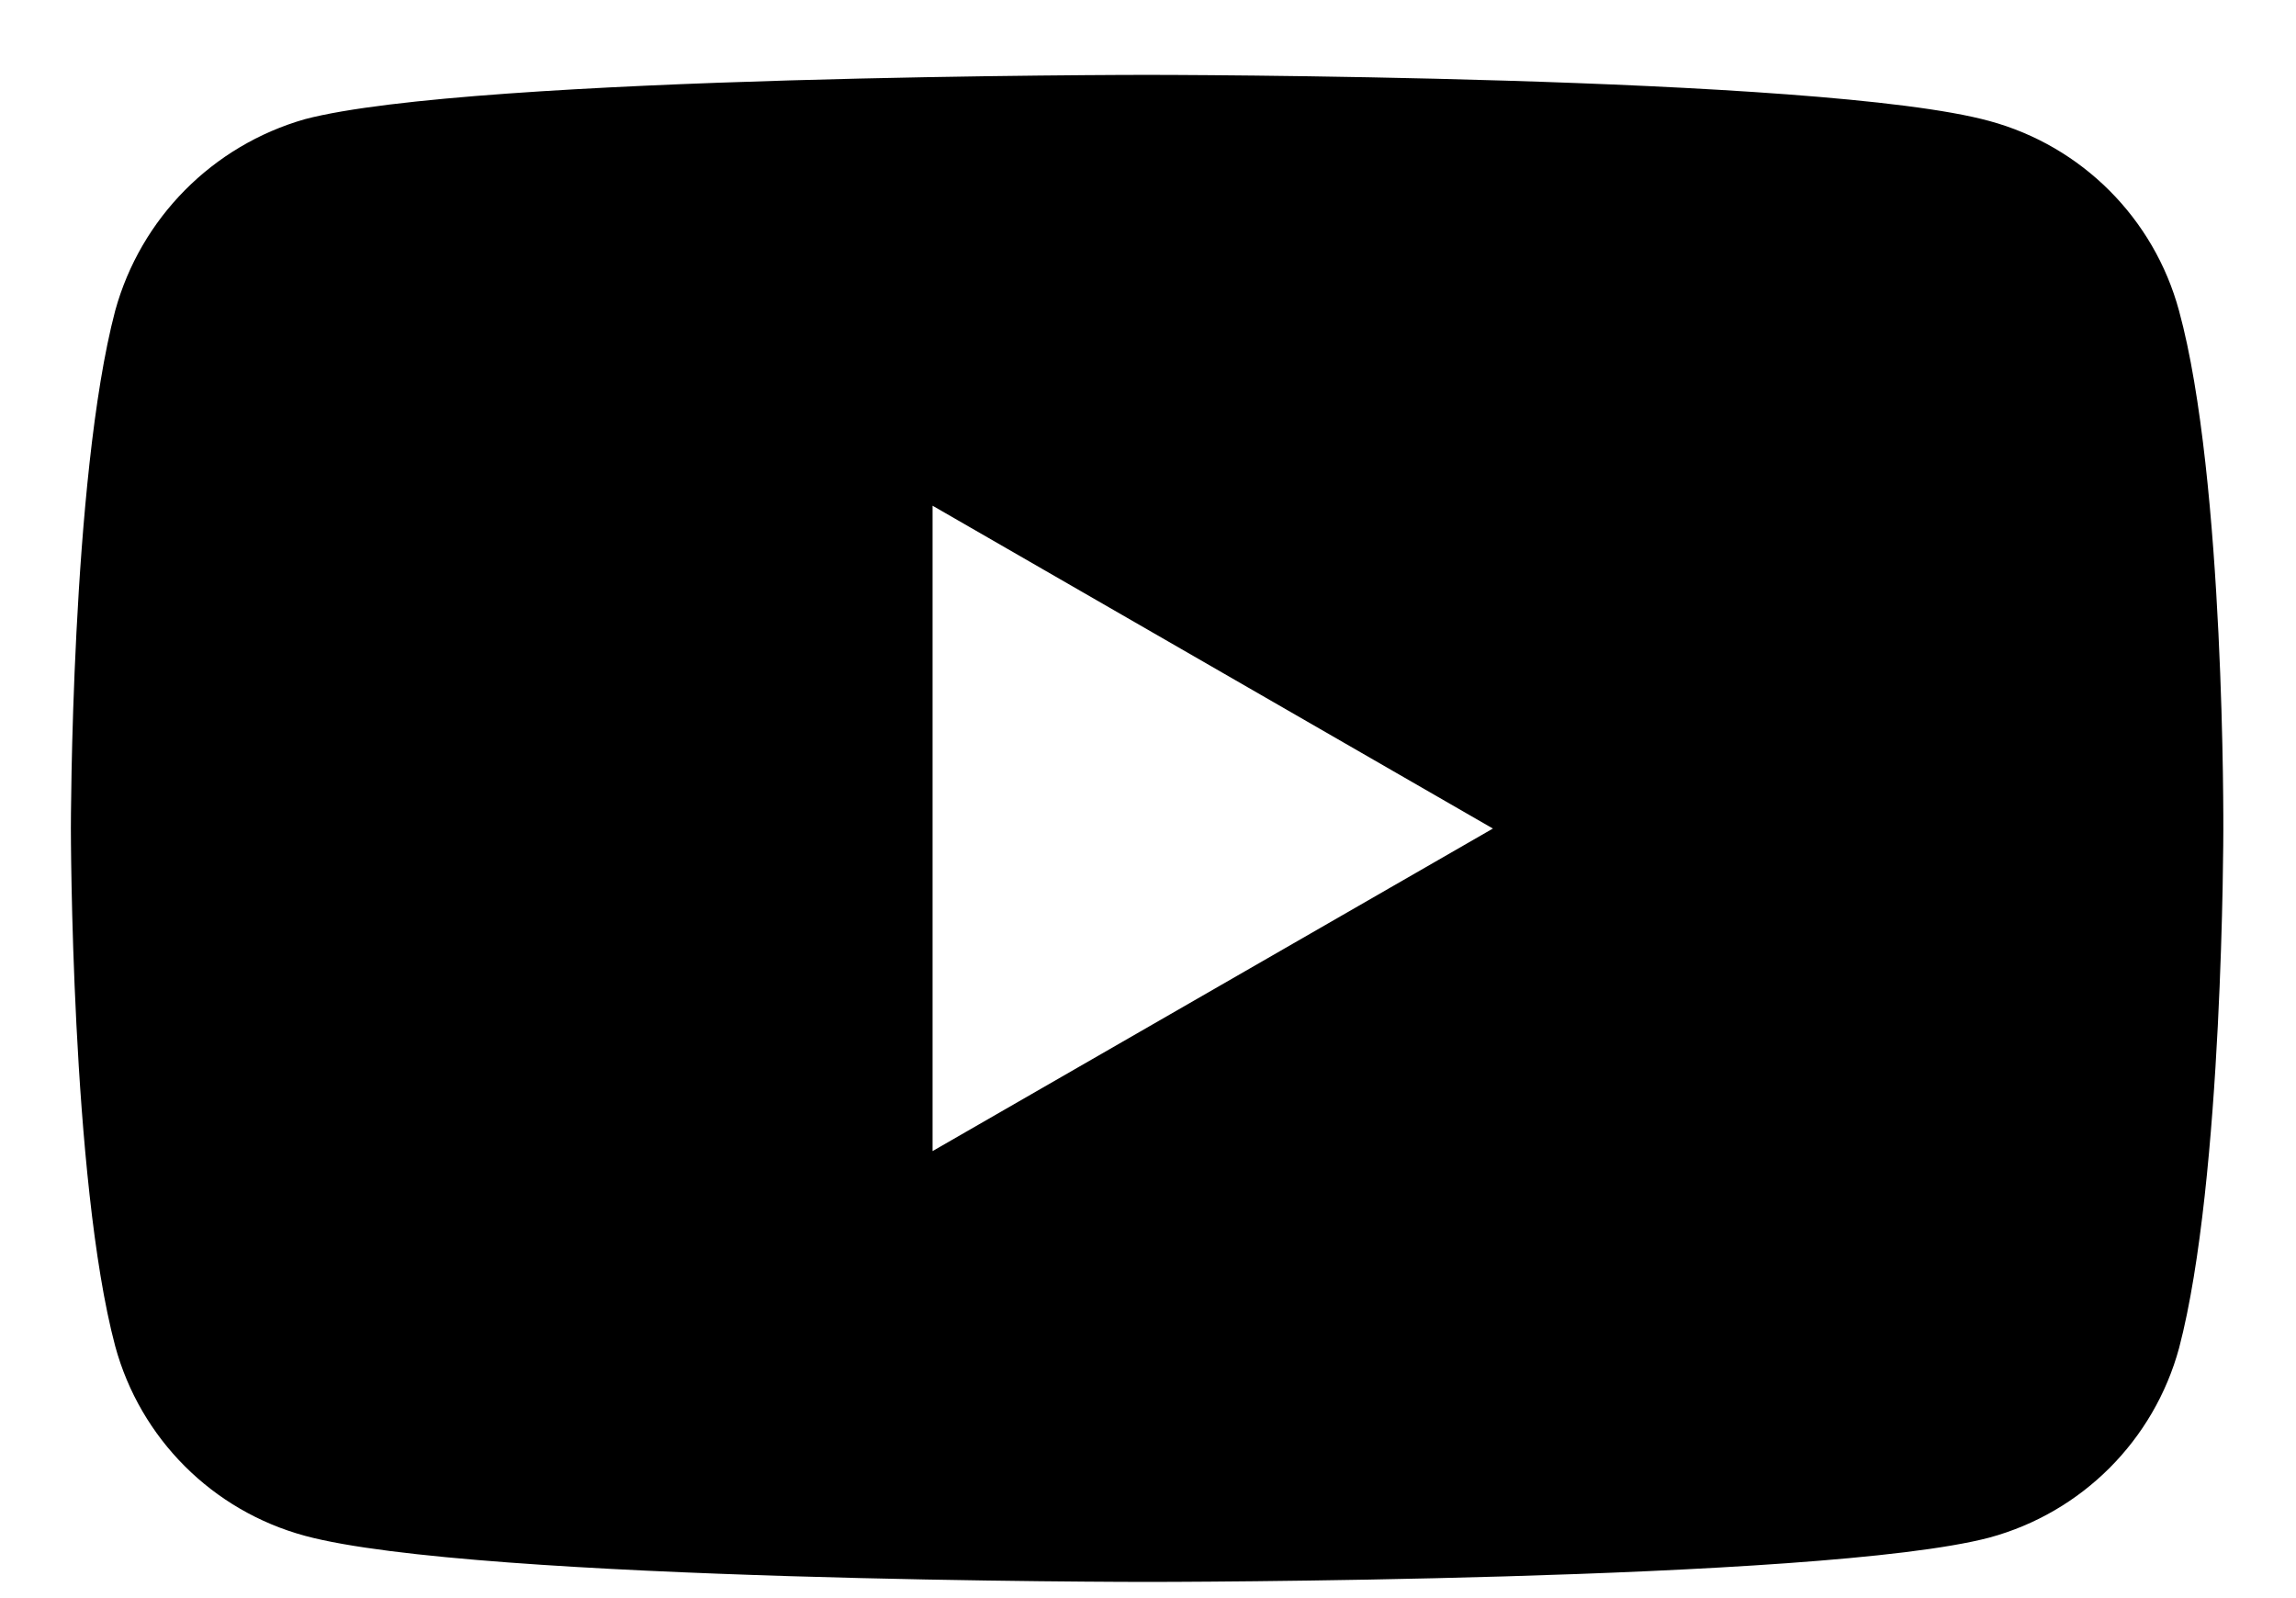
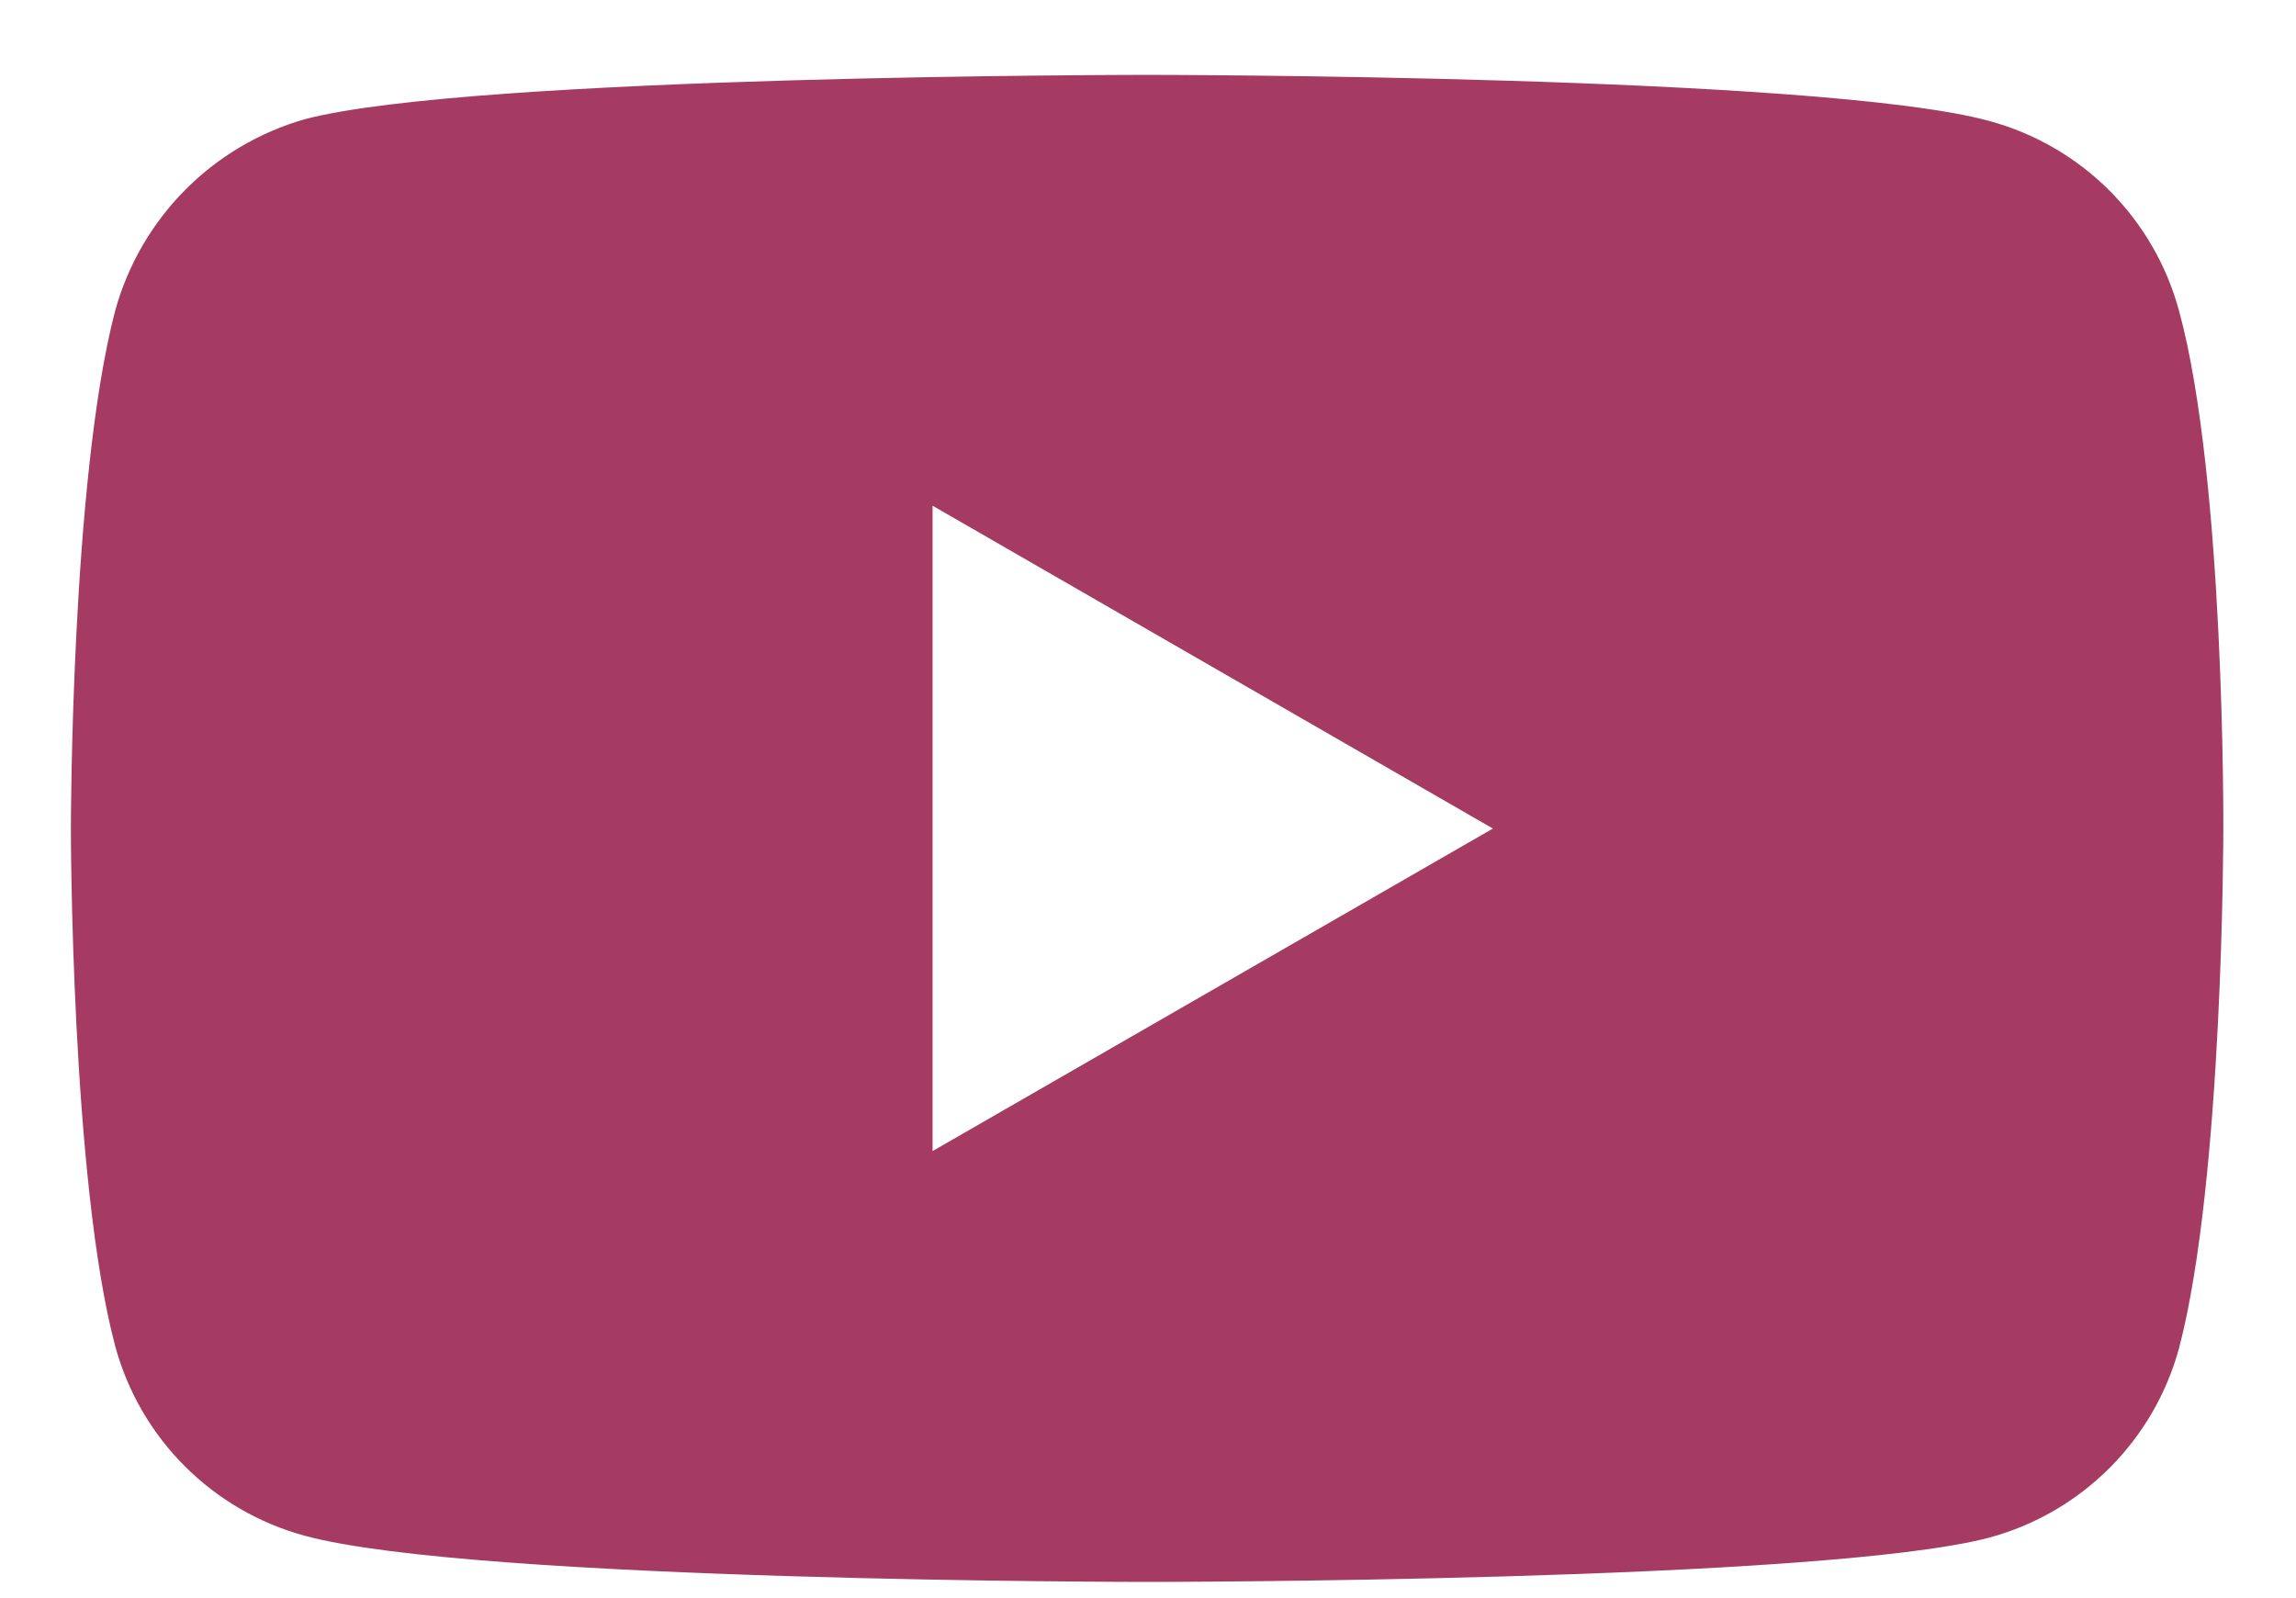
<svg xmlns="http://www.w3.org/2000/svg" width="23" height="16" viewBox="0 0 23 16">
-   <g>
-     <g>
-       <path d="M22.272 8.316s0 3.5-.443 5.187a2.702 2.702 0 0 1-1.901 1.9c-1.687.444-8.437.444-8.437.444s-6.731 0-8.436-.462a2.702 2.702 0 0 1-1.901-1.9C.71 11.815.71 8.299.71 8.299s0-3.5.444-5.187a2.756 2.756 0 0 1 1.9-1.918C4.742.75 11.491.75 11.491.75s6.75 0 8.437.462a2.701 2.701 0 0 1 1.9 1.9c.462 1.688.444 5.204.444 5.204zM14.955 8.3L9.342 5.066v6.465z" />
-     </g>
-   </g>
+   <path fill="#a53b62" d="M22.272 8.316s0 3.5-.443 5.187a2.702 2.702 0 0 1-1.901 1.9c-1.687.444-8.437.444-8.437.444s-6.731 0-8.436-.462a2.702 2.702 0 0 1-1.901-1.9C.71 11.815.71 8.299.71 8.299s0-3.5.444-5.187a2.756 2.756 0 0 1 1.9-1.918C4.742.75 11.491.75 11.491.75s6.75 0 8.437.462a2.701 2.701 0 0 1 1.9 1.9c.462 1.688.444 5.204.444 5.204zM14.955 8.3L9.342 5.066v6.465z" />
</svg>
